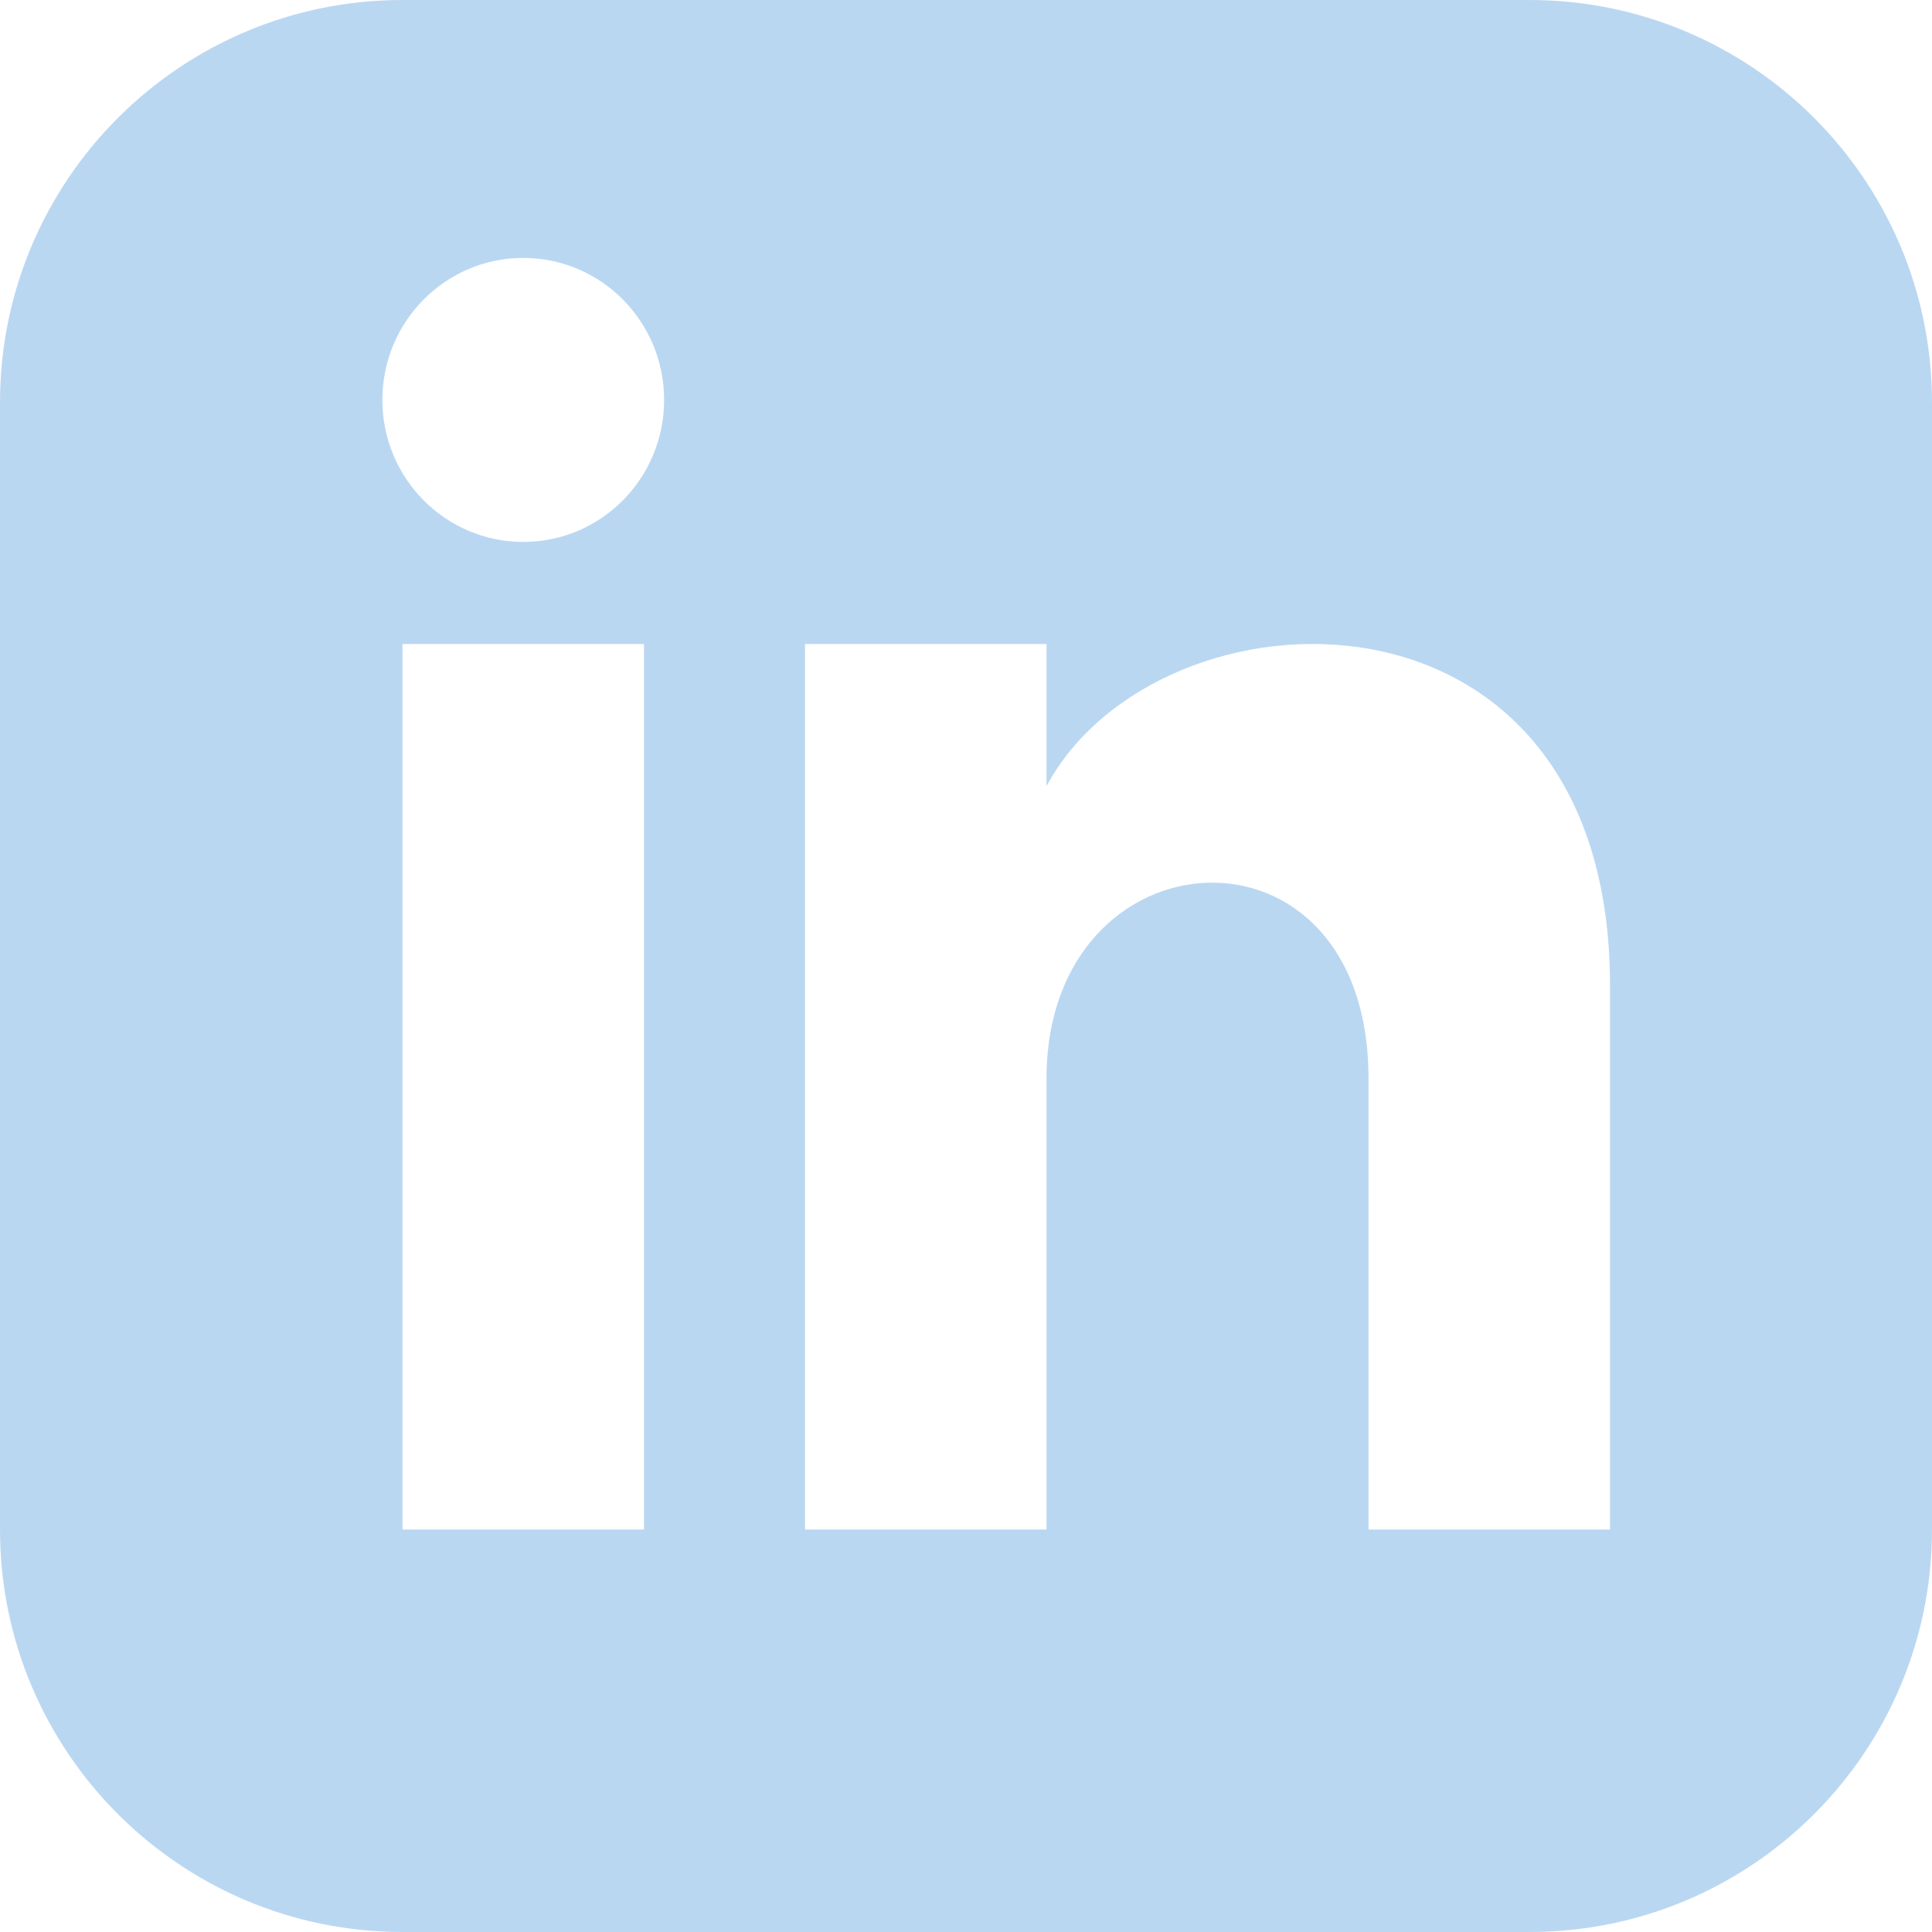
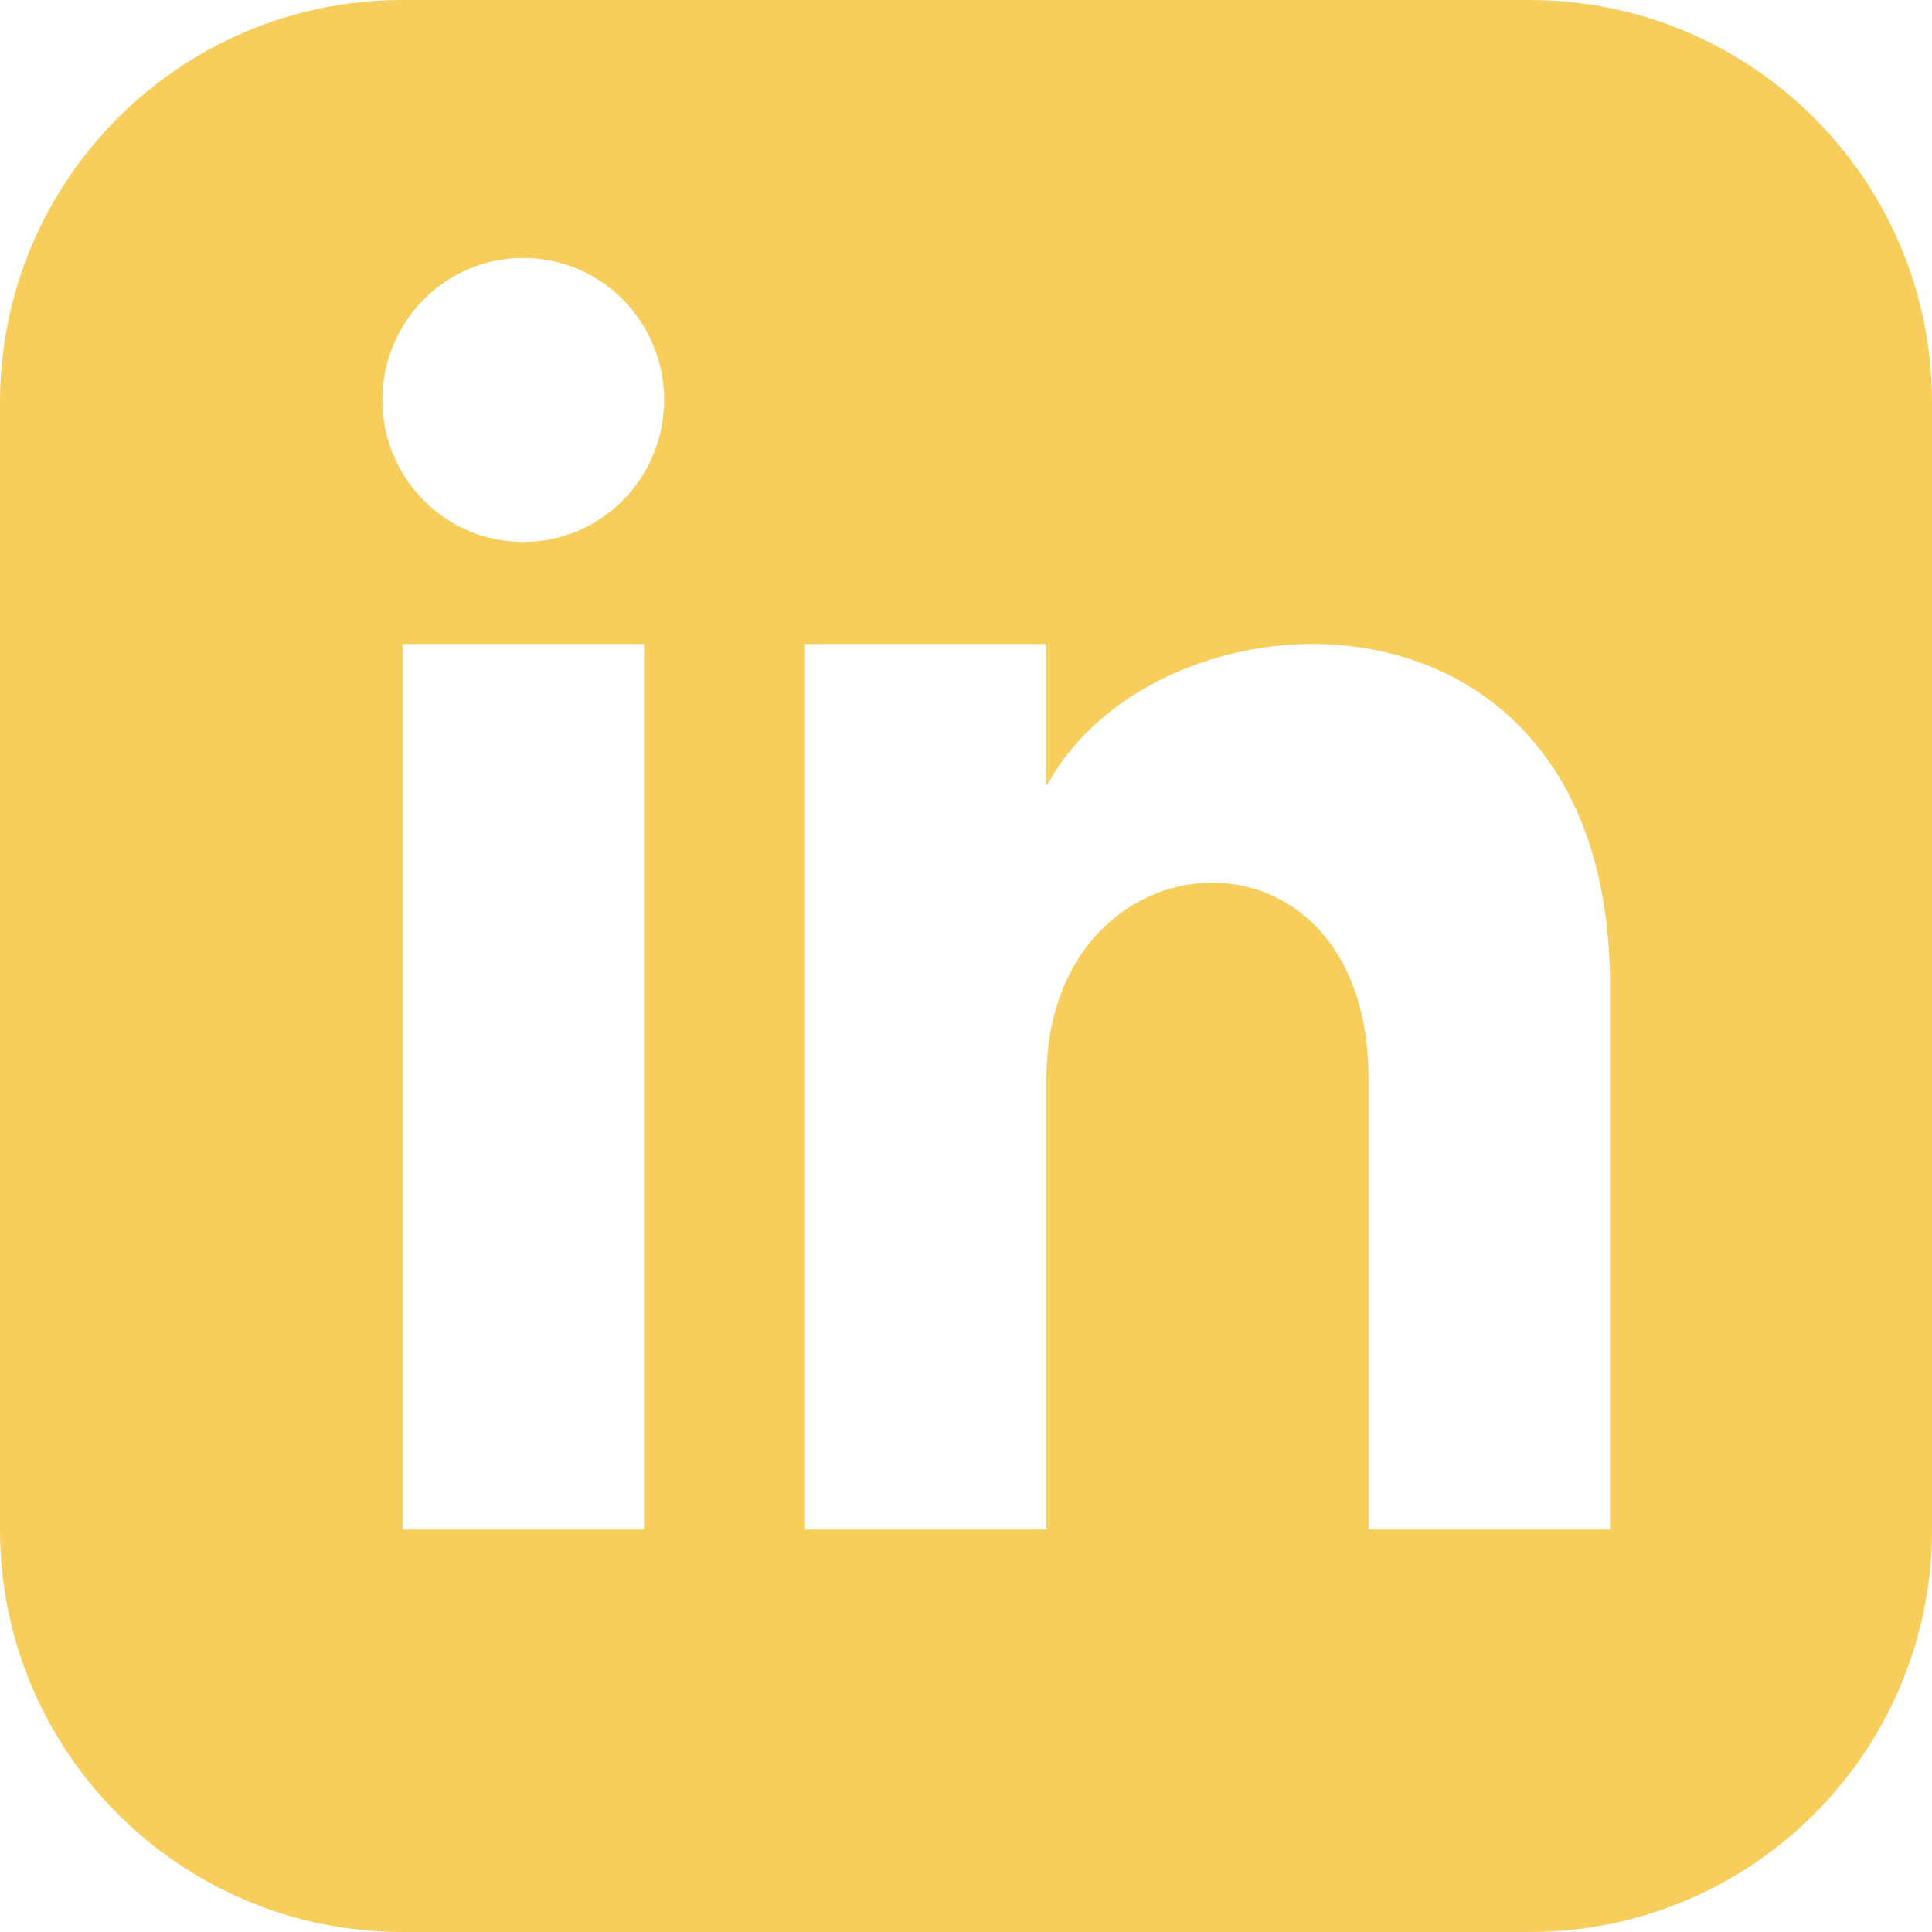
<svg xmlns="http://www.w3.org/2000/svg" width="24" height="24" viewBox="0 0 24 24">
-   <path fill="#BAD7F2" d="M19 0h-14c-2.761 0-5 2.239-5 5v14c0 2.761 2.239 5 5 5h14c2.762 0 5-2.239 5-5v-14c0-2.761-2.238-5-5-5zm-11 19h-3v-11h3v11zm-1.5-12.268c-.966 0-1.75-.79-1.75-1.764s.784-1.764 1.75-1.764 1.75.79 1.75 1.764-.783 1.764-1.75 1.764zm13.5 12.268h-3v-5.604c0-3.368-4-3.113-4 0v5.604h-3v-11h3v1.765c1.396-2.586 7-2.777 7 2.476v6.759z" />
+   <path fill="#F7CE5B" d="M19 0h-14c-2.761 0-5 2.239-5 5v14c0 2.761 2.239 5 5 5h14c2.762 0 5-2.239 5-5v-14c0-2.761-2.238-5-5-5zm-11 19h-3v-11h3v11zm-1.5-12.268c-.966 0-1.75-.79-1.75-1.764s.784-1.764 1.75-1.764 1.75.79 1.75 1.764-.783 1.764-1.75 1.764zm13.5 12.268h-3v-5.604c0-3.368-4-3.113-4 0v5.604h-3v-11h3v1.765c1.396-2.586 7-2.777 7 2.476v6.759z" />
</svg>
